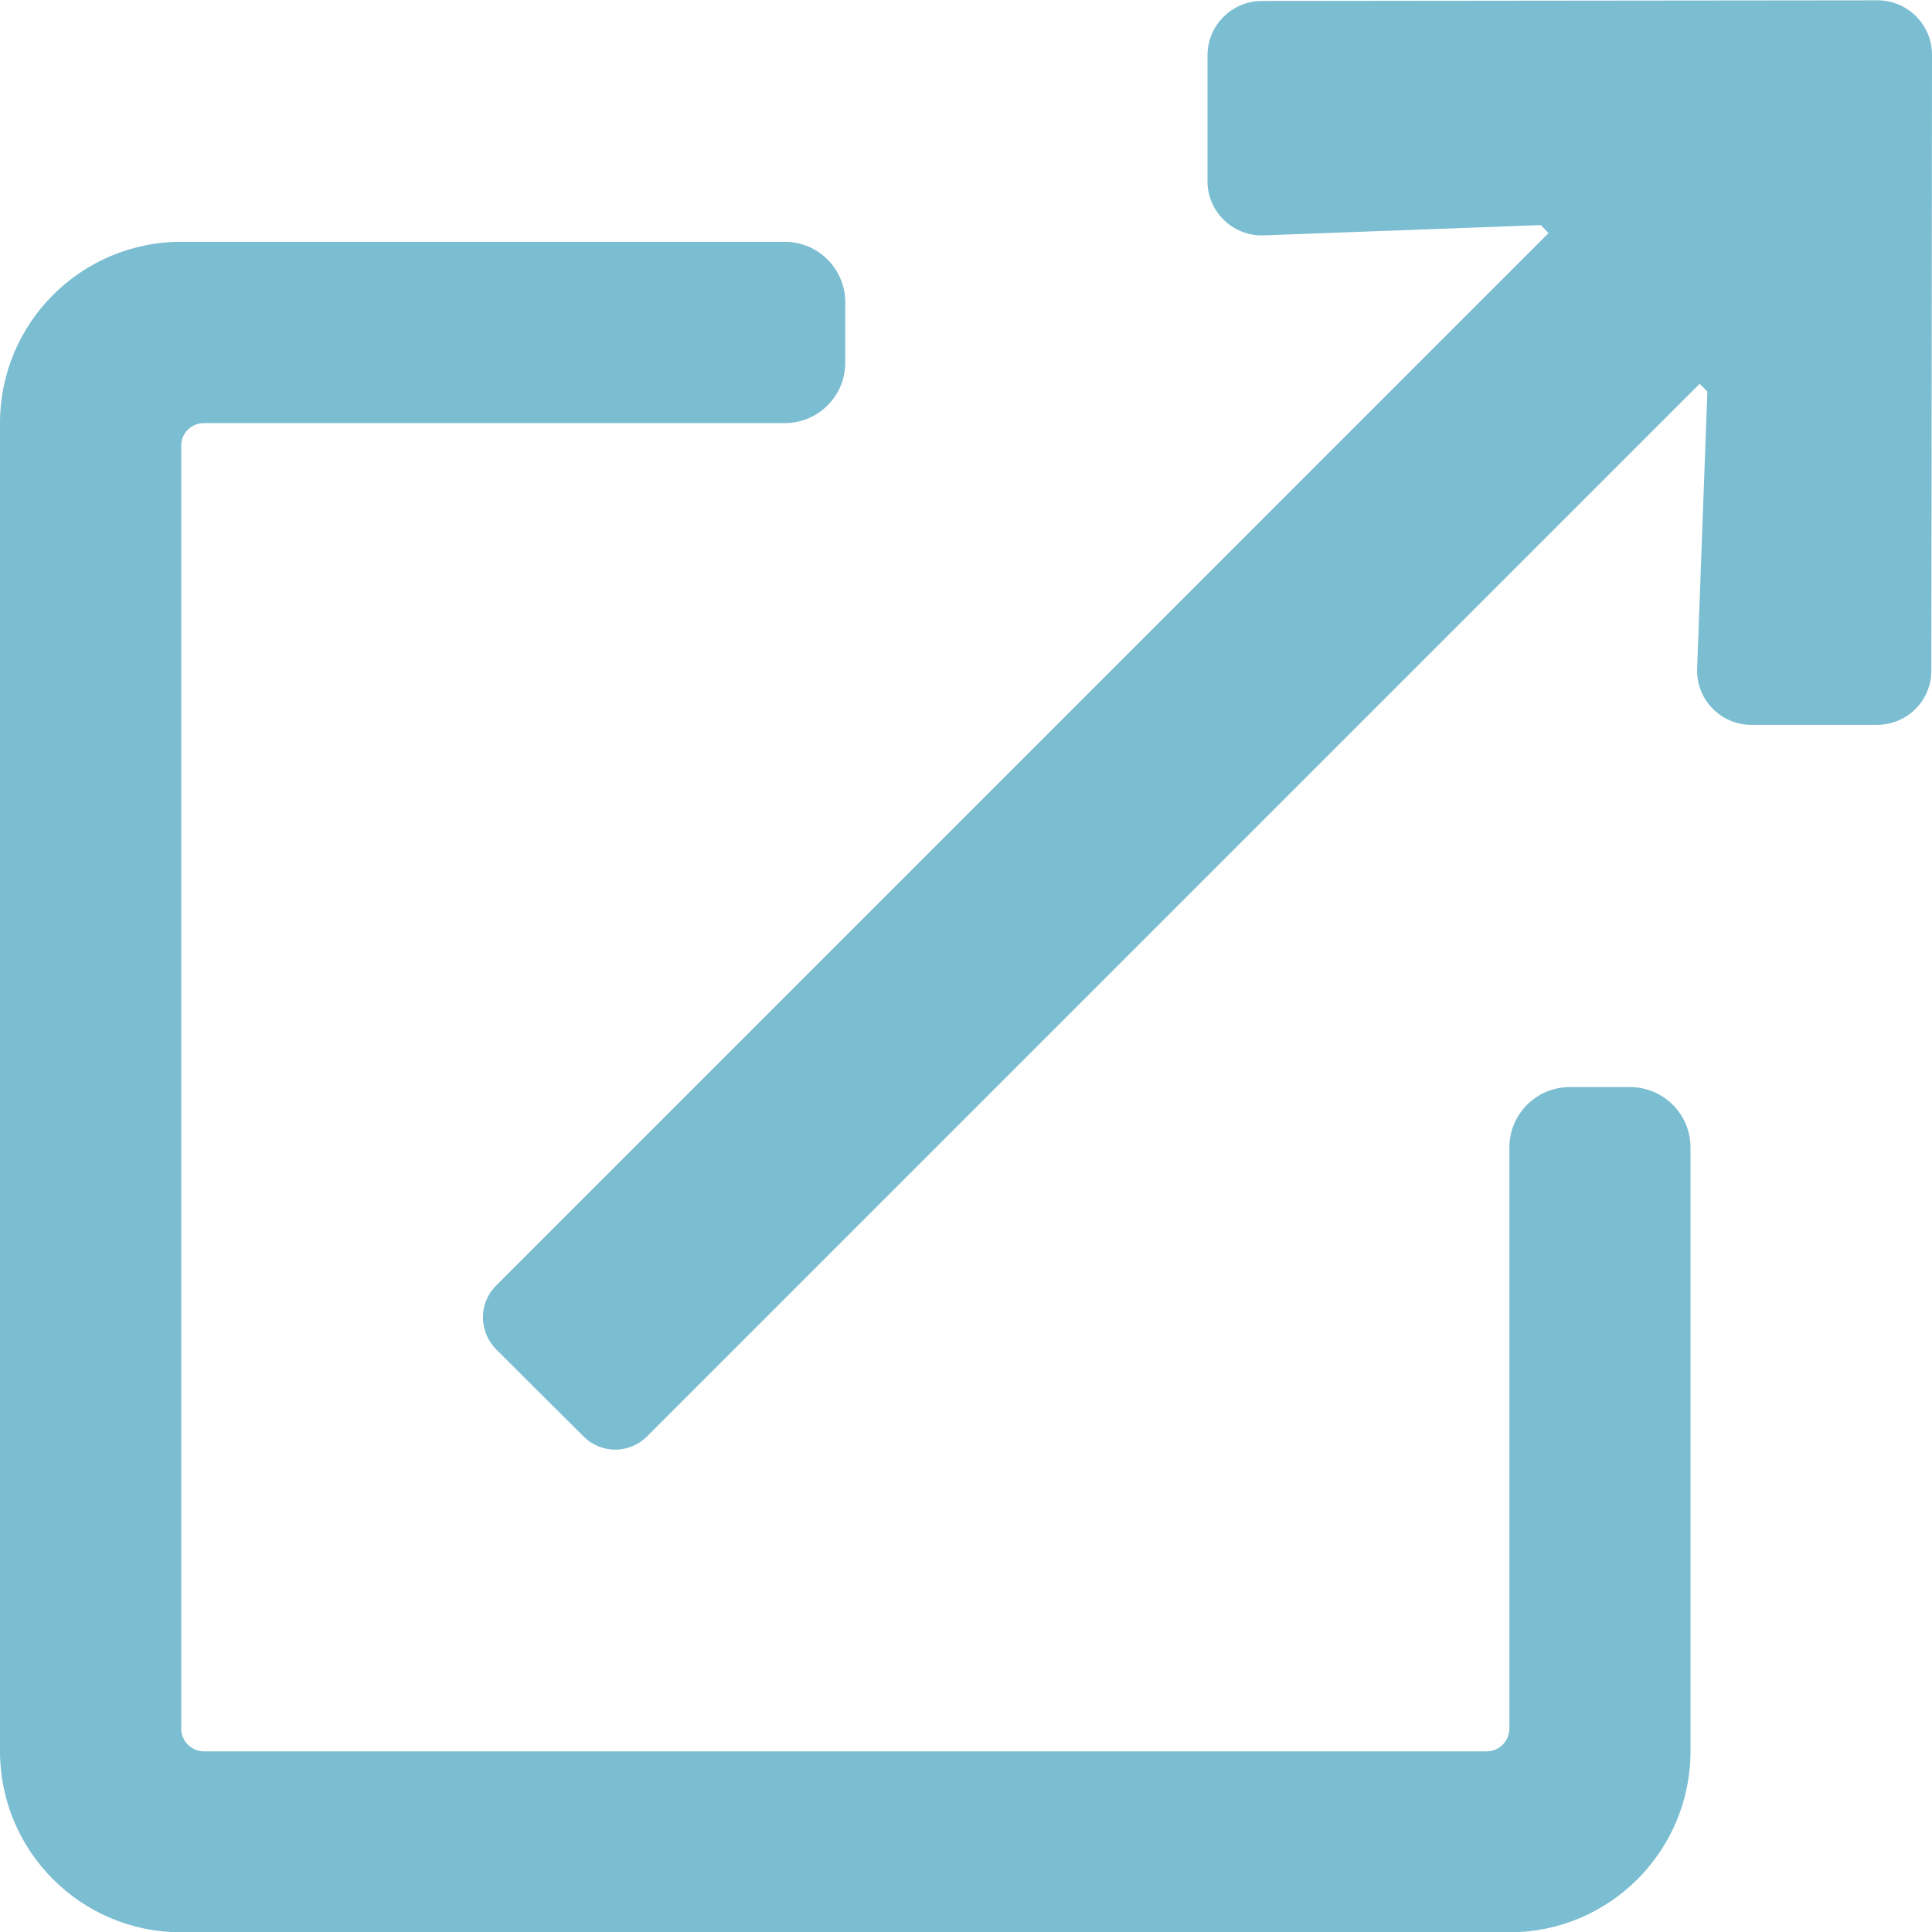
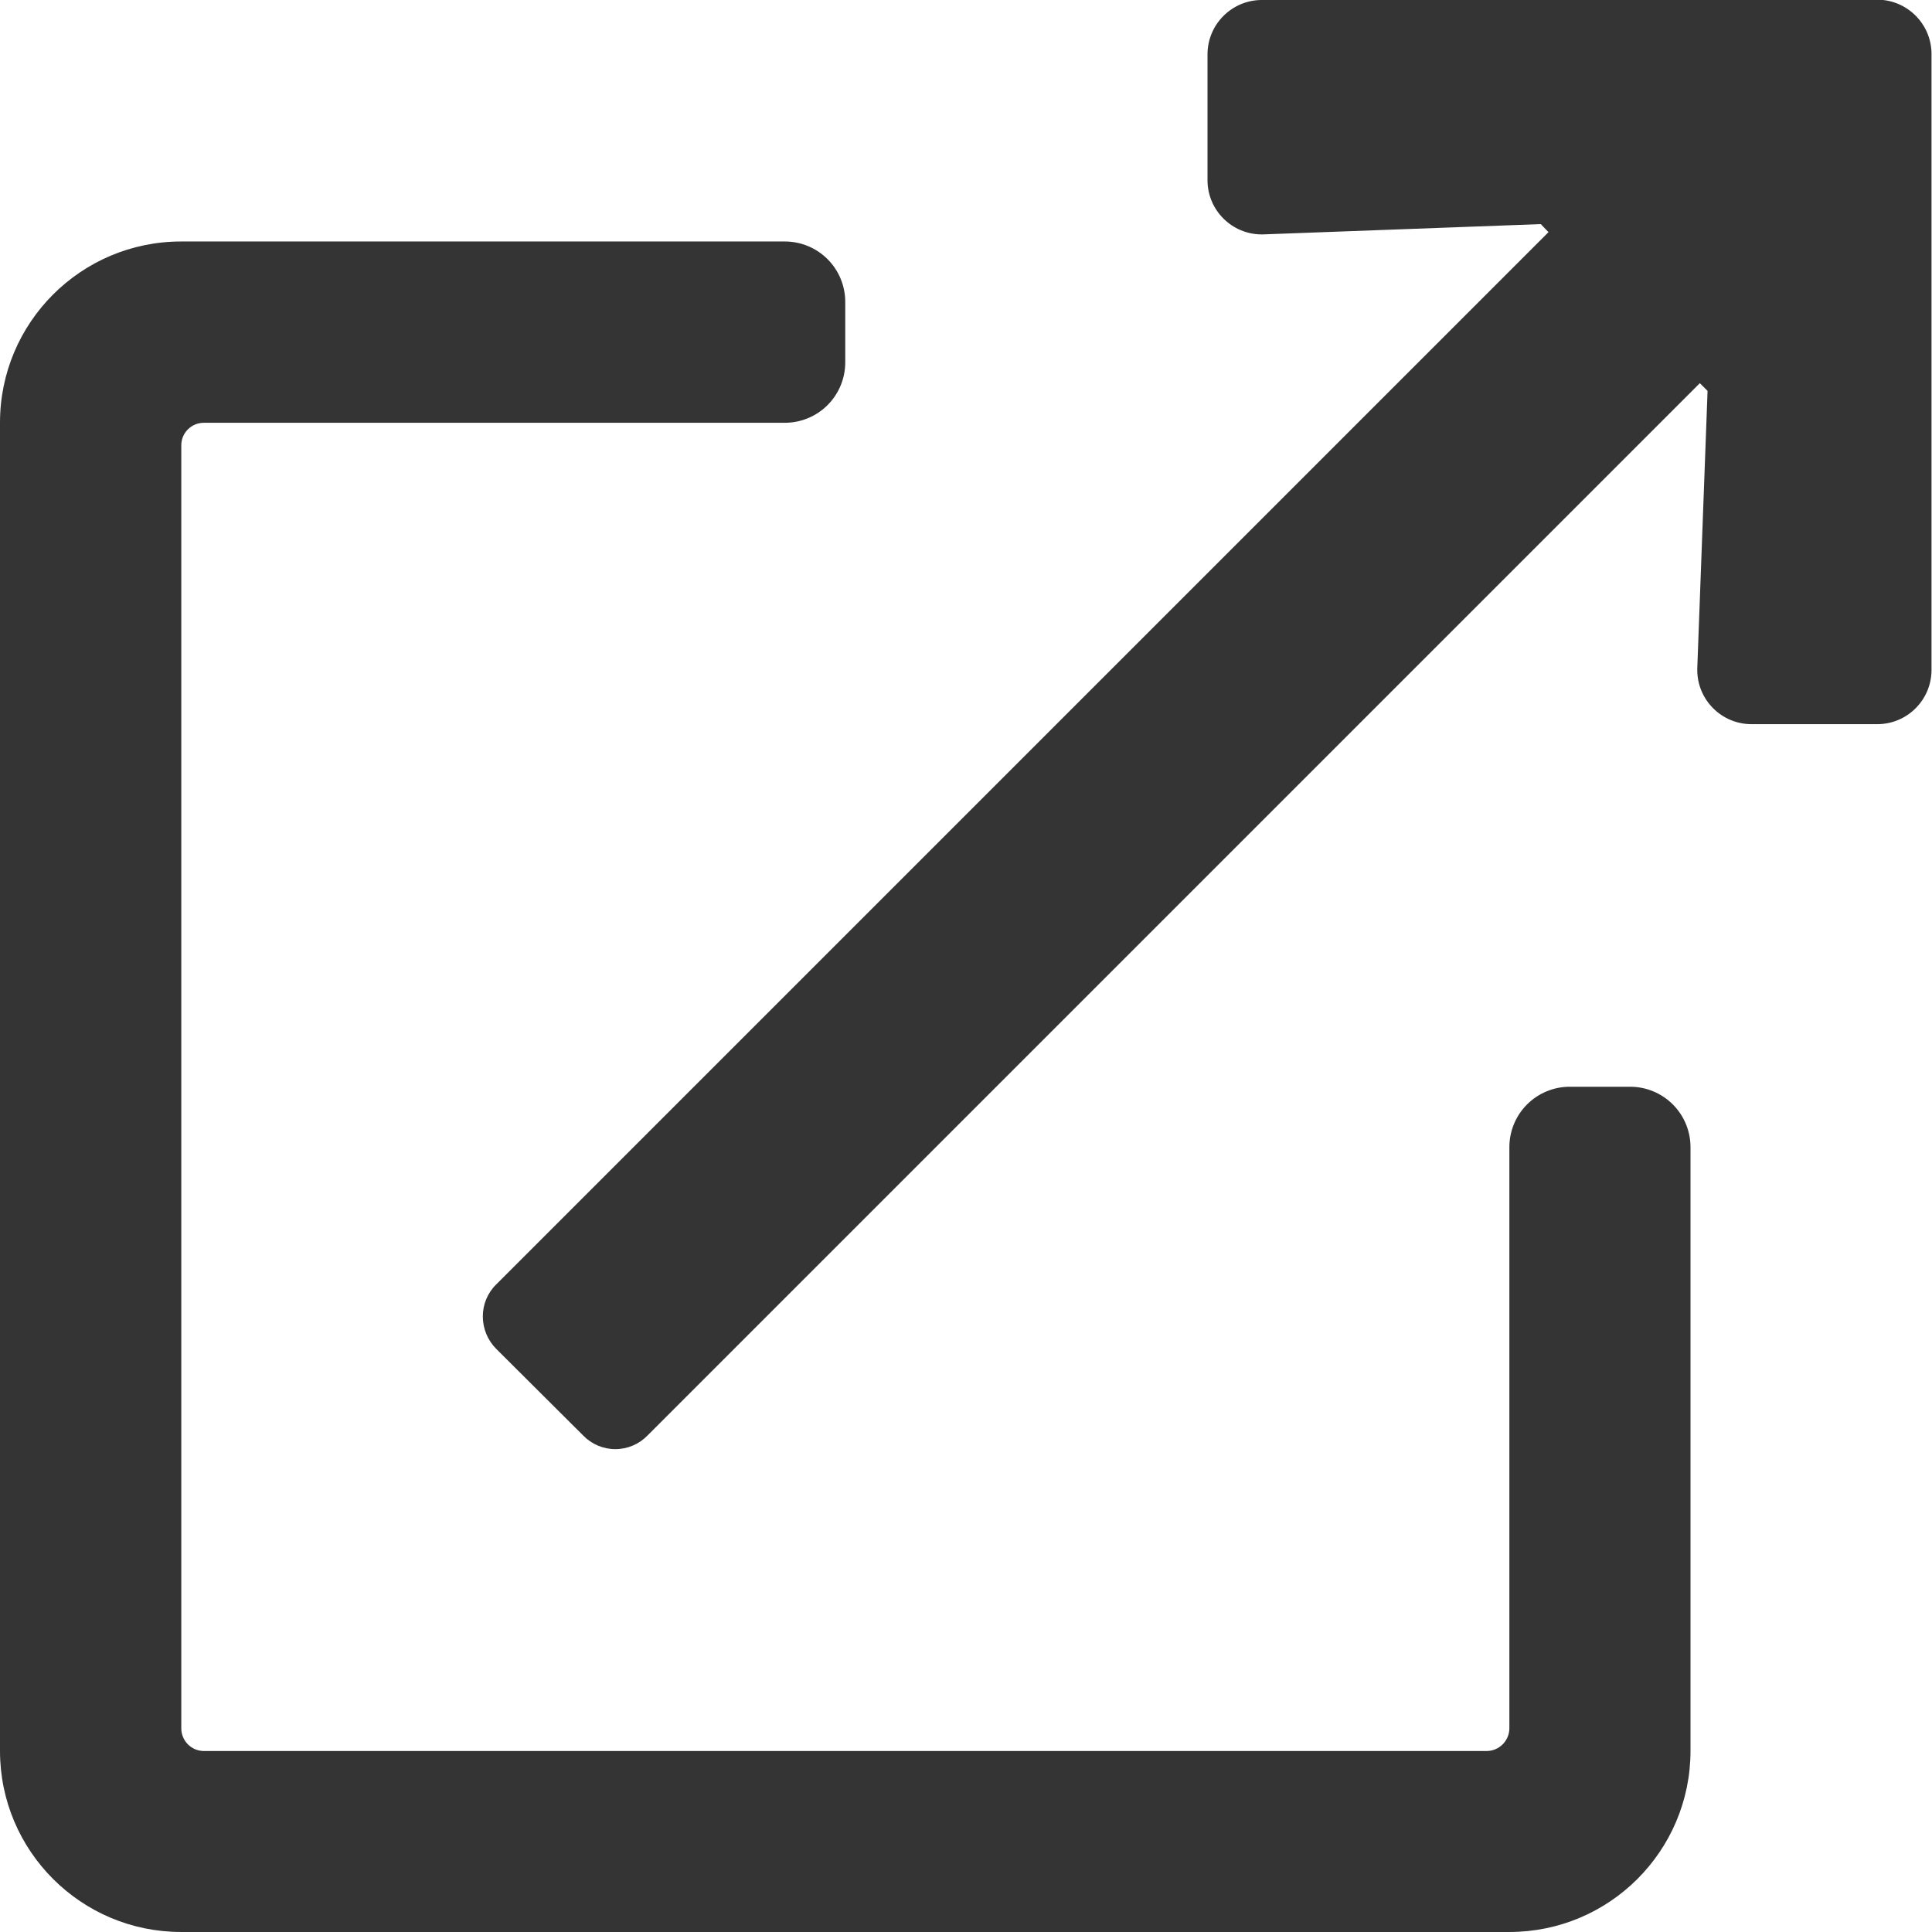
- <svg xmlns="http://www.w3.org/2000/svg" id="icon-external-link.svg" width="60" height="60" viewBox="0 0 60 60">
-   <defs>
-     <style>
-       .cls-1 {
-         fill: #7bbdd1;
-         fill-rule: evenodd;
-       }
-     </style>
-   </defs>
-   <path id="_" data-name="" class="cls-1" d="M225.812,4198.07l-19.125.02a1.691,1.691,0,0,0-1.687,1.69v3.91a1.683,1.683,0,0,0,1.687,1.68h0.034l8.629-.32,0.241,0.25-32.679,32.68a1.381,1.381,0,0,0-.414.99,1.422,1.422,0,0,0,.414,1l2.7,2.69a1.391,1.391,0,0,0,1.992,0l32.679-32.68,0.241,0.24-0.319,8.63v0.04a1.683,1.683,0,0,0,1.687,1.68h3.9a1.683,1.683,0,0,0,1.688-1.68l0.02-19.13A1.691,1.691,0,0,0,225.812,4198.07Zm-7.687,33.75H216.25a1.877,1.877,0,0,0-1.875,1.88v18.05a0.706,0.706,0,0,1-.7.7H173.828a0.706,0.706,0,0,1-.7-0.7V4211.9a0.7,0.7,0,0,1,.7-0.7h18.047a1.877,1.877,0,0,0,1.875-1.88v-1.87a1.877,1.877,0,0,0-1.875-1.88h-18.75a5.628,5.628,0,0,0-5.625,5.63v41.25a5.626,5.626,0,0,0,5.625,5.62h41.25a5.627,5.627,0,0,0,5.625-5.62V4233.7A1.877,1.877,0,0,0,218.125,4231.82Z" transform="translate(-167.5 -4198.06)" />
+ <svg xmlns="http://www.w3.org/2000/svg" width="12" height="12" viewBox="0 0 12 12">
+   <path id="_" data-name="" d="M179.162,3503.07l-3.825,0a.338.338,0,0,0-.337.338v.782h0a.337.337,0,0,0,.337.336h.007l1.726-.064.048.05-6.536,6.536a.276.276,0,0,0-.083.2.285.285,0,0,0,.083.2l.54.538a.278.278,0,0,0,.4,0l6.536-6.536.048.048-.064,1.726v.008a.337.337,0,0,0,.337.336h.78a.337.337,0,0,0,.338-.336l0-3.826a.338.338,0,0,0-.338-.338Zm-1.537,6.75h-.375a.375.375,0,0,0-.375.376v3.61a.142.142,0,0,1-.14.14h-7.969a.141.141,0,0,1-.14-.14v-7.97a.14.14,0,0,1,.14-.14h3.609a.375.375,0,0,0,.375-.376v-.374a.375.375,0,0,0-.375-.376h-3.75a1.125,1.125,0,0,0-1.125,1.126v8.25a1.125,1.125,0,0,0,1.125,1.124h8.25a1.125,1.125,0,0,0,1.125-1.124v-3.75A.375.375,0,0,0,177.625,3509.82Z" transform="translate(-167.5 -3503.07)" fill="#343434" fill-rule="evenodd" />
</svg>
